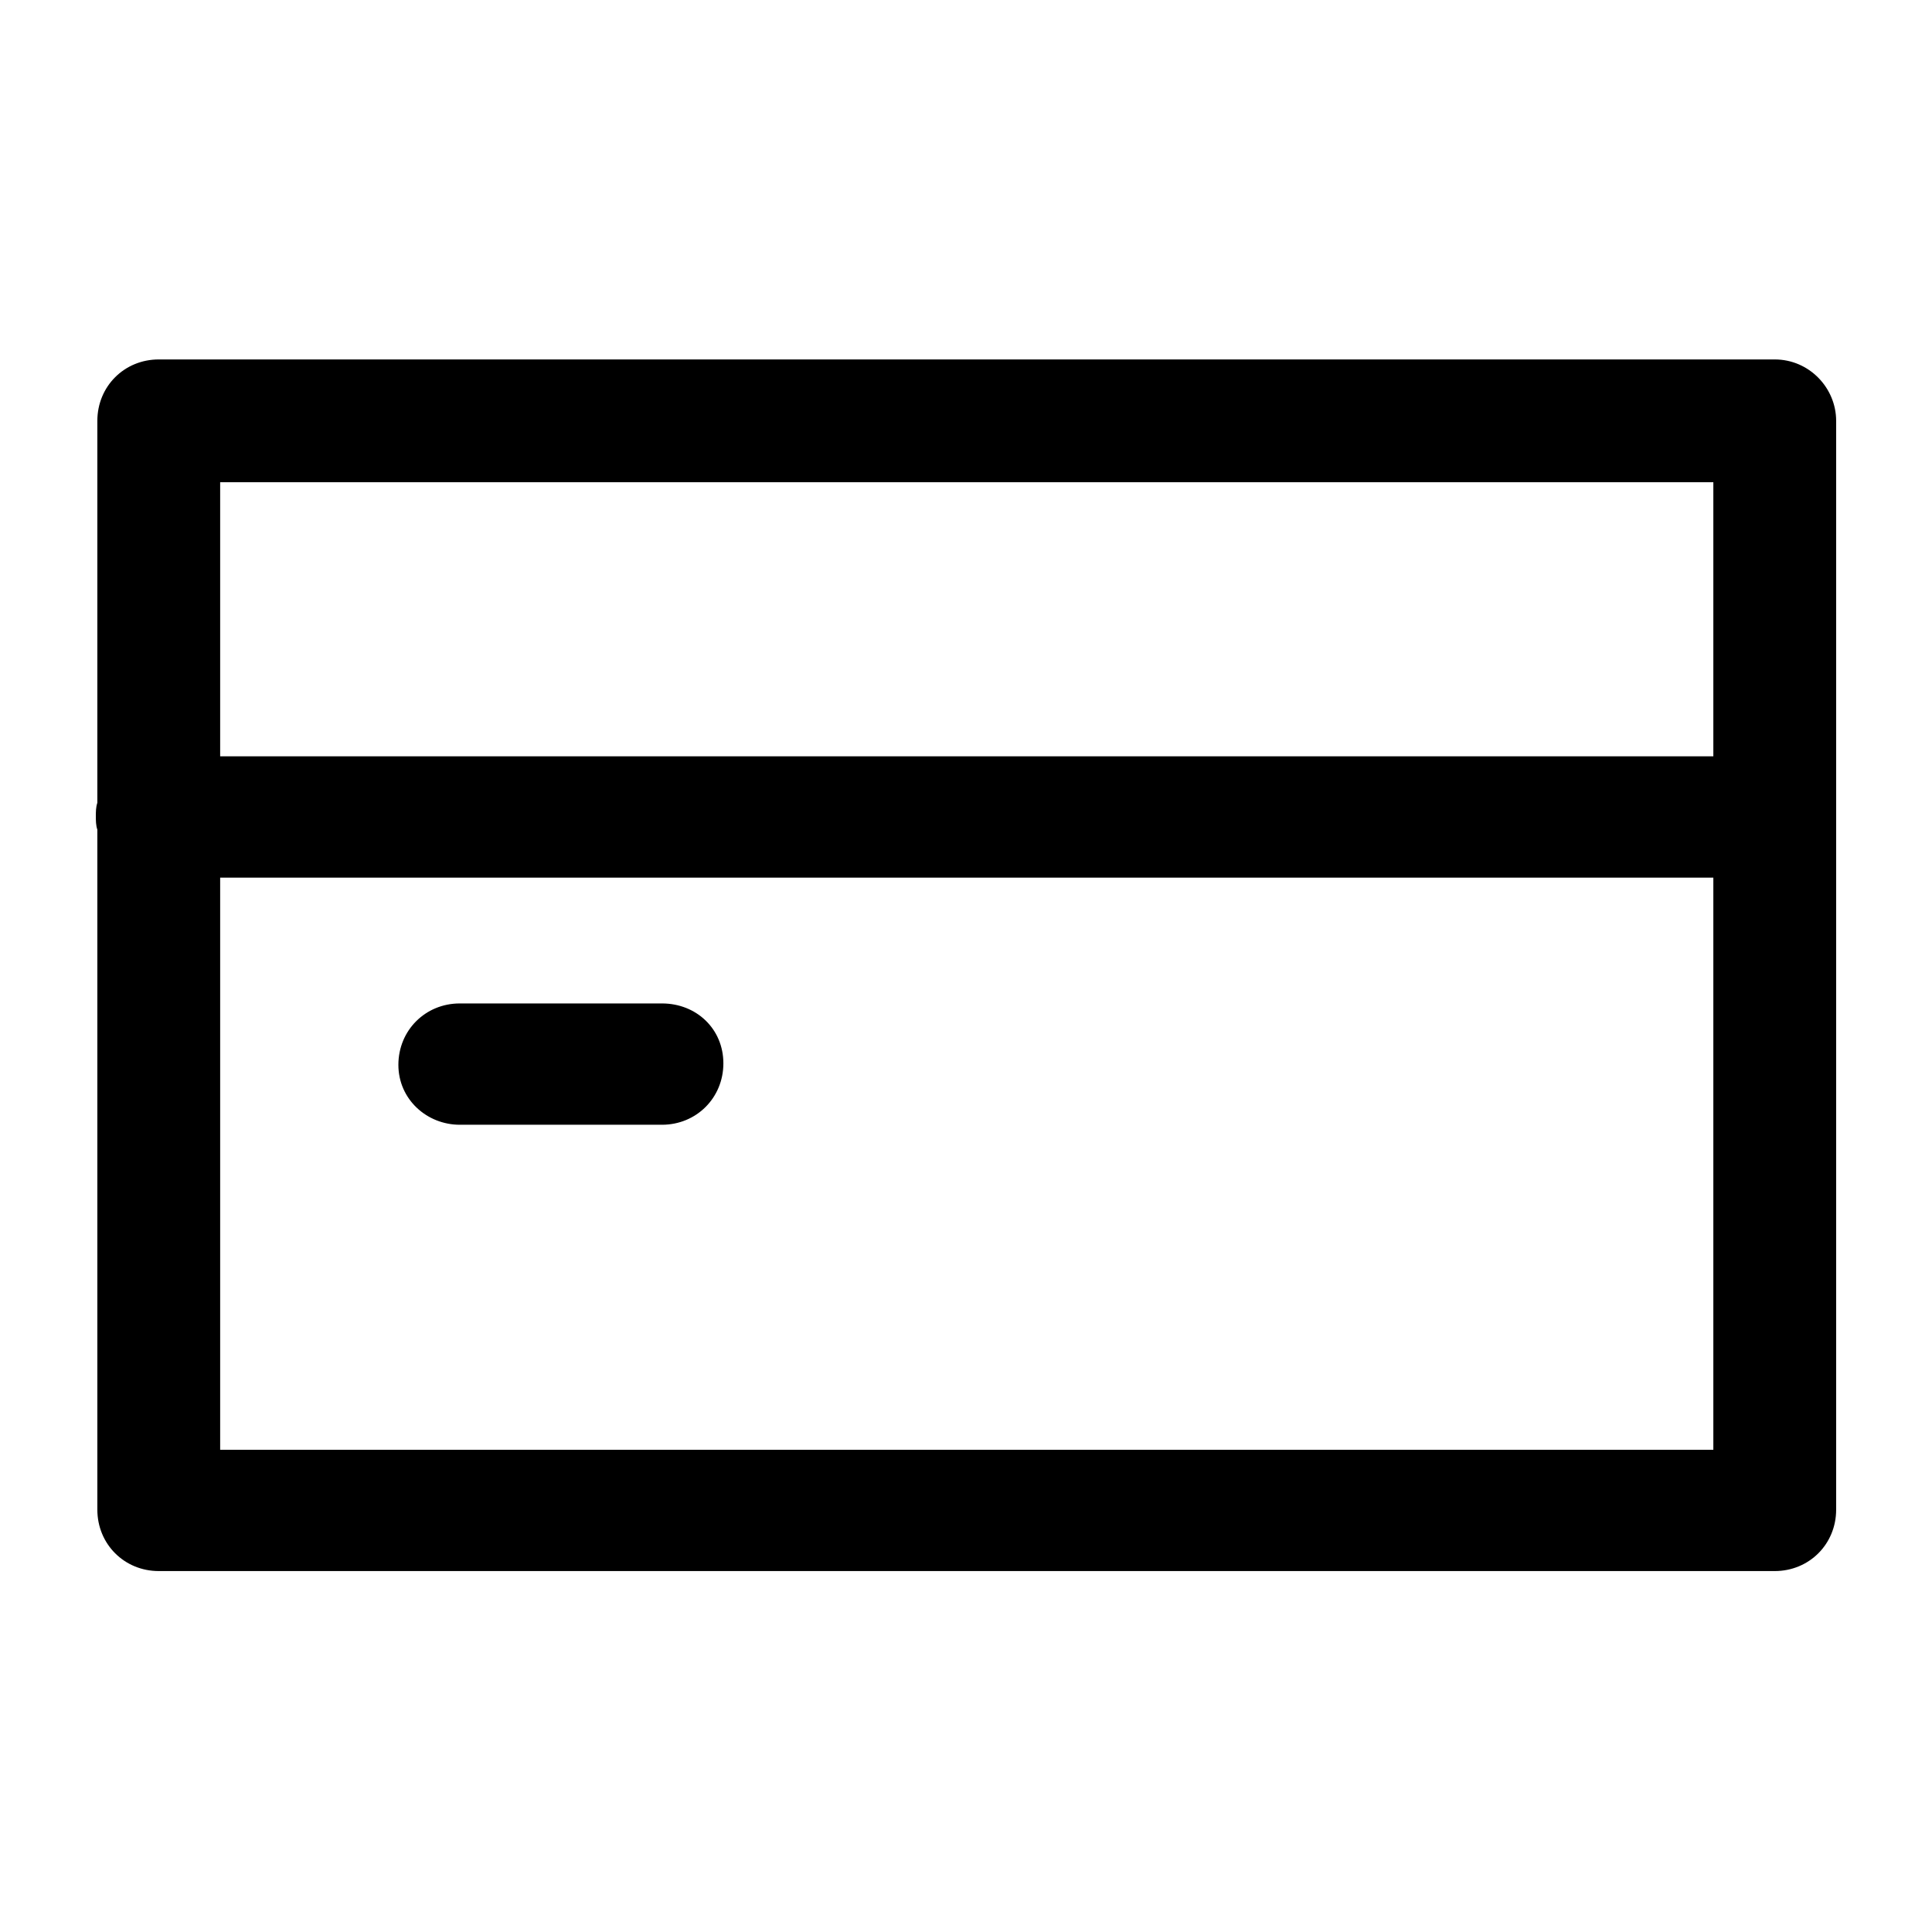
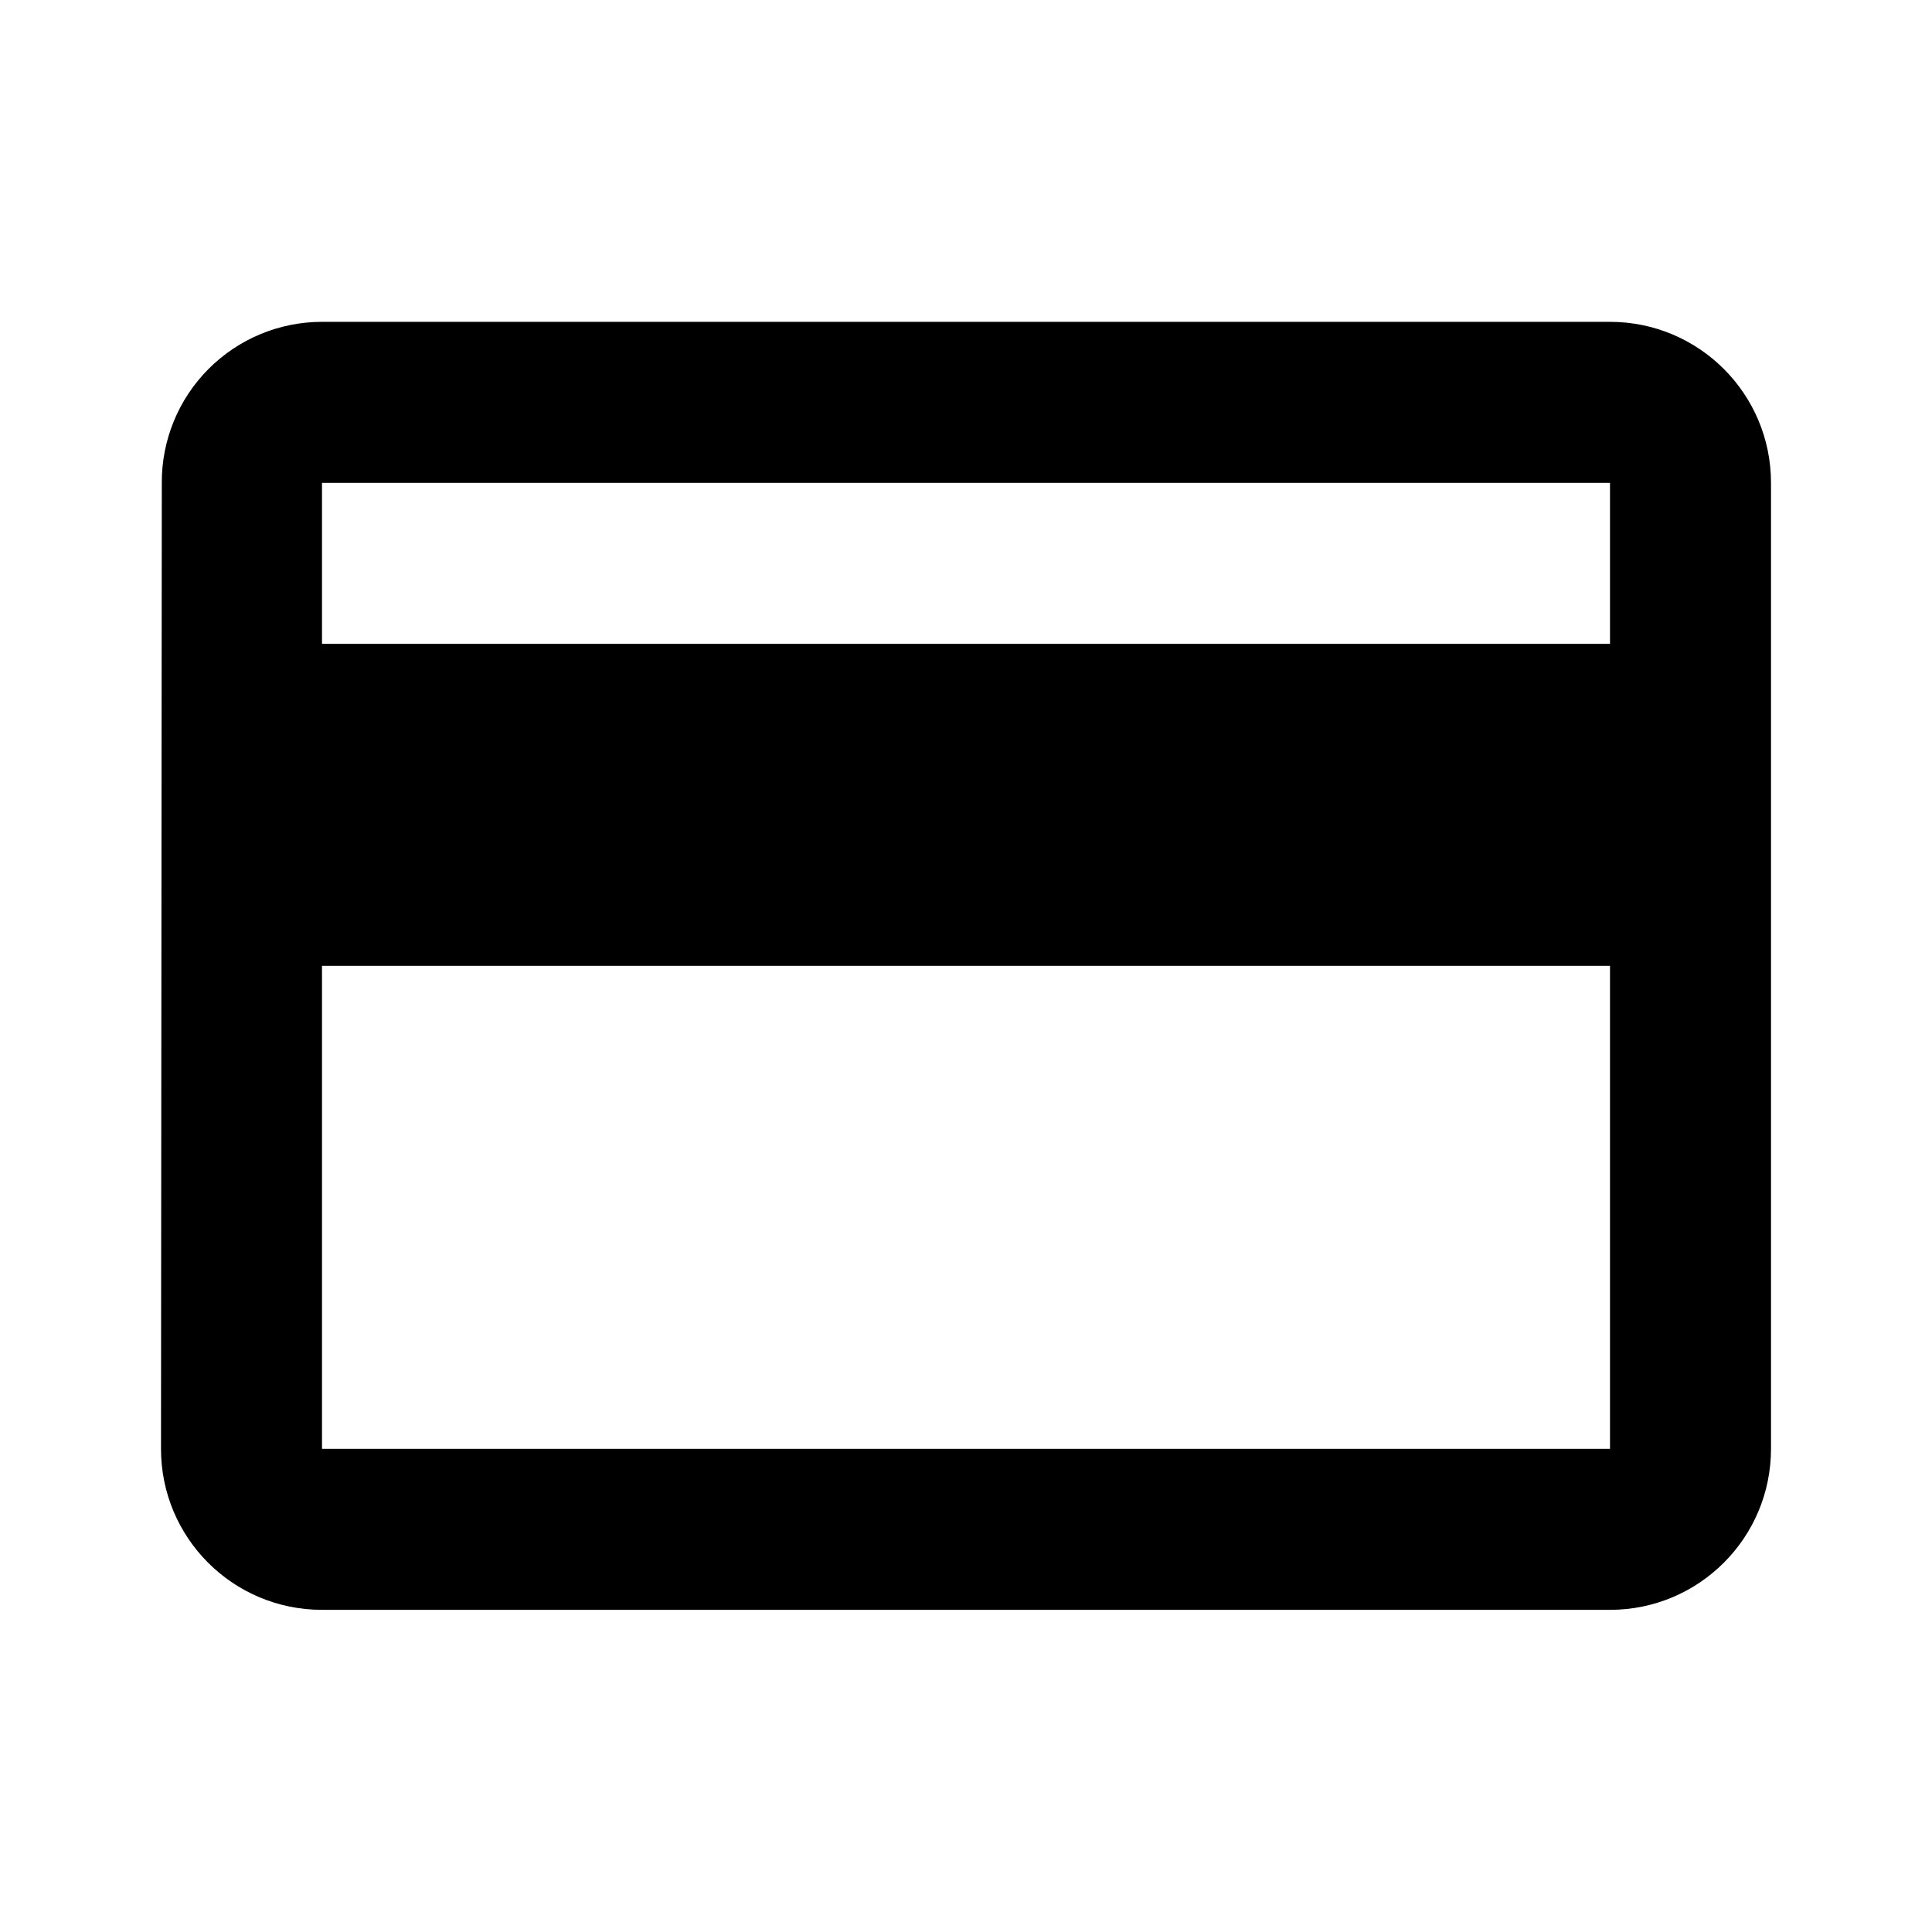
- <svg xmlns="http://www.w3.org/2000/svg" viewBox="0 0 129 129">
-   <path d="M30.7 75.1h13.5c2.3 0 4.1-1.8 4.1-4.1s-1.8-4-4.1-4H30.7c-2.3 0-4.1 1.8-4.1 4.1s1.9 4 4.1 4z" />
-   <path d="M118.5 24H10.6c-2.3 0-4.1 1.8-4.1 4.1v25.5c-.1.3-.1.6-.1.9s0 .6.1.9v45.4c0 2.3 1.8 4.1 4.1 4.1h107.9c2.3 0 4.1-1.8 4.1-4.1V28.1c0-2.2-1.8-4.1-4.1-4.1zm-4.1 72.8H14.7V58.6h99.7v38.2zm0-46.3H14.7V32.2h99.7v18.3z" />
+ <svg xmlns="http://www.w3.org/2000/svg" baseProfile="full" viewBox="0 0 24.00 24.00">
+   <path d="M20 7.998H4v-2h16m0 12H4v-6h16m0-8H4a1.99 1.99 0 0 0-1.99 2l-.01 12c0 1.106.894 2 2 2h16c1.104 0 2-.894 2-2v-12c0-1.106-.896-2-2-2z" />
</svg>
